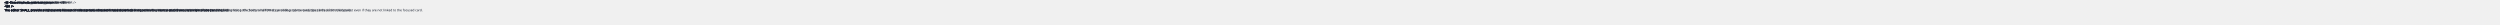
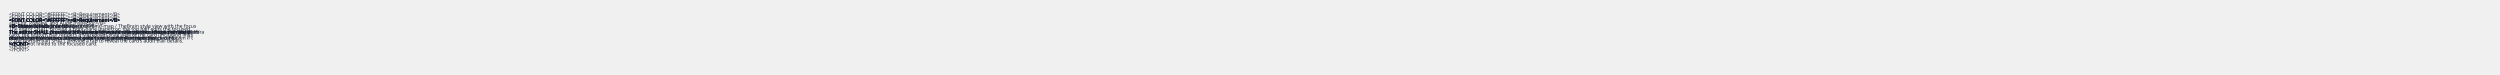
- <svg xmlns="http://www.w3.org/2000/svg" width="12647.00" height="122.51" viewBox="0 0 12647.00 122.51">
+ <svg xmlns="http://www.w3.org/2000/svg" width="6097.00" height="181.91" viewBox="0 0 6097.00 181.91">
  <defs>
    <symbol id="box" overflow="visible" viewBox="0,0,160,100">
      <rect x="1" y="1" width="158" height="98" fill="#00000000" stroke="#FFFFFF" stroke-width="2" />
    </symbol>
    <symbol id="double-box" overflow="visible" viewBox="0,0,160,100">
      <rect x="1" y="1" width="158" height="98" fill="#00000000" stroke="#FFFFFF" stroke-width="2" />
      <rect x="11" y="11" width="138" height="78" fill="#00000000" stroke="#FFFFFF" stroke-width="2" />
    </symbol>
    <symbol id="card" overflow="visible" viewBox="0,0,160,100">
      <path d="M1 99L159 99L159 35L125 1L1 1L1 99Z" fill="#00000000" stroke="#FFFFFF" stroke-width="2" />
      <path d="M125 1V35H159" fill="#00000000" stroke="#FFFFFF" stroke-width="2" />
    </symbol>
    <symbol id="class" overflow="visible" viewBox="0,0,160,100">
      <rect x="1" y="1" width="158" height="98" fill="#00000000" stroke="#FFFFFF" stroke-width="2" />
      <line x1="1" y1="25" x2="159" y2="25" stroke="#FFFFFF" stroke-width="2" />
    </symbol>
    <symbol id="component" overflow="visible" viewBox="0,0,160,100">
      <rect x="11" y="1" width="158" height="98" fill="#00000000" stroke="#FFFFFF" stroke-width="2" />
      <rect x="1" y="20" width="30" height="20" fill="#00000000" stroke="#FFFFFF" stroke-width="2" />
      <rect x="1" y="60" width="30" height="20" fill="#00000000" stroke="#FFFFFF" stroke-width="2" />
    </symbol>
    <symbol id="deployment" overflow="visible" viewBox="0,0,160,100">
      <rect x="1" y="1" width="158" height="98" fill="#00000000" stroke="#FFFFFF" stroke-width="2" />
      <rect x="11" y="11" width="10" height="20" fill="#00000000" stroke="#FFFFFF" stroke-width="2" />
      <rect x="11" y="41" width="10" height="20" fill="#00000000" stroke="#FFFFFF" stroke-width="2" />
      <rect x="11" y="71" width="10" height="20" fill="#00000000" stroke="#FFFFFF" stroke-width="2" />
      <rect x="141" y="11" width="10" height="20" fill="#00000000" stroke="#FFFFFF" stroke-width="2" />
      <rect x="141" y="41" width="10" height="20" fill="#00000000" stroke="#FFFFFF" stroke-width="2" />
      <rect x="141" y="71" width="10" height="20" fill="#00000000" stroke="#FFFFFF" stroke-width="2" />
    </symbol>
    <symbol id="diamond" overflow="visible" viewBox="0,0,160,100">
      <path d="M1 49L80 99L159 49L80 1L1 49Z" fill="#00000000" stroke="#FFFFFF" stroke-width="2" />
    </symbol>
    <symbol id="cylinder" overflow="visible" viewBox="0,0,160,100">
      <ellipse cx="80" cy="20" rx="79" ry="9" fill="#00000000" stroke="#FFFFFF" stroke-width="2" />
      <path d="M1 21V90" fill="#00000000" stroke="#FFFFFF" stroke-width="2" />
      <path d="M159 21V90" fill="#00000000" stroke="#FFFFFF" stroke-width="2" />
      <path d="M1 90A80 10 0 0 0 159 90" fill="#00000000" stroke="#FFFFFF" stroke-width="2" />
    </symbol>
    <symbol id="document" overflow="visible" viewBox="0,0,160,100">
      <path d="M1 90V1H159V90" fill="#00000000" stroke="#FFFFFF" stroke-width="2" />
      <path d="M1 90A40 10 0 0 0 80 90" fill="#00000000" stroke="#FFFFFF" stroke-width="2" />
      <path d="M159 90A40 10 0 0 0 80 90" fill="#00000000" stroke="#FFFFFF" stroke-width="2" />
    </symbol>
    <symbol id="folder" overflow="visible" viewBox="0,0,160,100">
      <path d="M1 99V15L10 1H50L60 15H159V99Z" fill="#00000000" stroke="#FFFFFF" stroke-width="2" />
    </symbol>
    <symbol id="octagon" overflow="visible" viewBox="0,0,160,100">
      <path d="M1 31V70L31 99H129L159 70V30L129 1H31Z" fill="#00000000" stroke="#FFFFFF" stroke-width="2" />
    </symbol>
    <symbol id="oval" overflow="visible" viewBox="0,0,160,100">
      <ellipse rx="79" ry="49" cx="80" cy="50" fill="#00000000" stroke="#FFFFFF" stroke-width="2" />
    </symbol>
    <symbol id="rounded-rectangle" overflow="visible" viewBox="0,0,160,100">
      <rect x="1" y="1" width="158" height="98" rx="30" ry="30" fill="#00000000" stroke="#FFFFFF" stroke-width="2" />
    </symbol>
    <symbol id="ruler" overflow="visible" viewBox="0,0,160,100">
      <rect x="1" y="1" width="158" height="98" fill="#00000000" stroke="#FFFFFF" stroke-width="2" />
      <path d="M10 1V5M20 1V10M30 1V5M40 1V15M50 1V5M60 1V10M70 1V5M80 1V15M90 1V5M100 1V10M110 1V5M120 1V15M130 1V5M140 1V10M150 1V5" stroke="#FFFFFF" stroke-width="2" />
      <path d="M1 20H159" stroke="#FFFFFF" stroke-width="2" />
    </symbol>
    <symbol id="interface" overflow="visible" viewBox="0,0,160,100">
      <path d="M41 99V1H31V99H119A50 50 0 0 0 119 1H41" stroke="#FFFFFF" stroke-width="2" />
      <rect x="1" y="20" width="30" height="10" fill="#00000000" stroke="#FFFFFF" stroke-width="2" />
      <rect x="1" y="70" width="30" height="10" fill="#00000000" stroke="#FFFFFF" stroke-width="2" />
    </symbol>
    <symbol id="trapezoid" overflow="visible" viewBox="0,0,160,100">
      <path d="M 0,100 20,0 h 120 l 20,100 z" fill="#00000000" stroke="#FFFFFF" stroke-width="2" />
    </symbol>
  </defs>
-   <rect x="16.00" y="6.51" width="100.00" height="100.00" fill="none" stroke="#FFF000000FFF" stroke-width="2.00" stroke-dasharray="5 5" />
-   <text x="22.00" y="22.51" text-anchor="start" font-family="&quot;Noto Sans&quot;, Roboto, Verdana, system-ui, sans-serif" font-size="16.00" fill="#111827" dominant-baseline="middle">\N</text>
-   <rect x="16.00" y="6.51" width="100.00" height="100.00" fill="none" stroke="#FFF000000FFF" stroke-width="2.00" stroke-dasharray="5 5" />
-   <text x="22.00" y="-6.29" text-anchor="start" font-family="&quot;Noto Sans&quot;, Roboto, Verdana, system-ui, sans-serif" font-size="16.00" fill="#111827" dominant-baseline="middle">&lt;B&gt;Requirement&lt;/B&gt;&lt;BR /&gt;</text>
-   <text x="22.00" y="12.91" text-anchor="start" font-family="&quot;Noto Sans&quot;, Roboto, Verdana, system-ui, sans-serif" font-size="16.00" fill="#111827" dominant-baseline="middle">&lt;B&gt;Three Pane Layout&lt;/B&gt;&lt;BR /&gt;</text>
-   <text x="22.00" y="32.11" text-anchor="start" font-family="&quot;Noto Sans&quot;, Roboto, Verdana, system-ui, sans-serif" font-size="16.00" fill="#111827" dominant-baseline="middle">&lt;BR /&gt;</text>
-   <text x="22.00" y="51.31" text-anchor="start" font-family="&quot;Noto Sans&quot;, Roboto, Verdana, system-ui, sans-serif" font-size="16.00" fill="#111827" dominant-baseline="middle">The editor SHALL present a three-pane layout (similar to Visual Studio or Obsidian): left navigation tree, central graph view, and right inspector.</text>
-   <rect x="16.00" y="6.51" width="100.00" height="100.00" fill="none" stroke="#FFF000000FFF" stroke-width="2.00" stroke-dasharray="5 5" />
-   <text x="22.00" y="-6.29" text-anchor="start" font-family="&quot;Noto Sans&quot;, Roboto, Verdana, system-ui, sans-serif" font-size="16.00" fill="#111827" dominant-baseline="middle">&lt;B&gt;Requirement&lt;/B&gt;&lt;BR /&gt;</text>
-   <text x="22.00" y="12.91" text-anchor="start" font-family="&quot;Noto Sans&quot;, Roboto, Verdana, system-ui, sans-serif" font-size="16.00" fill="#111827" dominant-baseline="middle">&lt;B&gt;Shortest Path Tree Navigation&lt;/B&gt;&lt;BR /&gt;</text>
-   <text x="22.00" y="32.11" text-anchor="start" font-family="&quot;Noto Sans&quot;, Roboto, Verdana, system-ui, sans-serif" font-size="16.00" fill="#111827" dominant-baseline="middle">&lt;BR /&gt;</text>
-   <text x="22.00" y="51.31" text-anchor="start" font-family="&quot;Noto Sans&quot;, Roboto, Verdana, system-ui, sans-serif" font-size="16.00" fill="#111827" dominant-baseline="middle">The editor SHALL provide a left-pane tree view for navigation, where the tree is derived from a chosen shortest path from the mission root to each card.</text>
-   <rect x="16.00" y="6.51" width="100.00" height="100.00" fill="none" stroke="#FFF000000FFF" stroke-width="2.00" stroke-dasharray="5 5" />
-   <text x="22.00" y="-6.29" text-anchor="start" font-family="&quot;Noto Sans&quot;, Roboto, Verdana, system-ui, sans-serif" font-size="16.00" fill="#111827" dominant-baseline="middle">&lt;B&gt;Requirement&lt;/B&gt;&lt;BR /&gt;</text>
-   <text x="22.00" y="12.91" text-anchor="start" font-family="&quot;Noto Sans&quot;, Roboto, Verdana, system-ui, sans-serif" font-size="16.00" fill="#111827" dominant-baseline="middle">&lt;B&gt;Brain Style Graph Navigation&lt;/B&gt;&lt;BR /&gt;</text>
-   <text x="22.00" y="32.11" text-anchor="start" font-family="&quot;Noto Sans&quot;, Roboto, Verdana, system-ui, sans-serif" font-size="16.00" fill="#111827" dominant-baseline="middle">&lt;BR /&gt;</text>
-   <text x="22.00" y="51.31" text-anchor="start" font-family="&quot;Noto Sans&quot;, Roboto, Verdana, system-ui, sans-serif" font-size="16.00" fill="#111827" dominant-baseline="middle">The editor SHALL provide a central mind-map / TheBrain style view with the focused card centered. The view SHALL show the parent (from the chosen shortest-path chain), and MAY show siblings (same card_type) linked from that parent even if they are not linked to the focused card.</text>
-   <rect x="16.00" y="6.51" width="100.00" height="100.00" fill="none" stroke="#FFF000000FFF" stroke-width="2.00" stroke-dasharray="5 5" />
-   <text x="22.00" y="-6.29" text-anchor="start" font-family="&quot;Noto Sans&quot;, Roboto, Verdana, system-ui, sans-serif" font-size="16.00" fill="#111827" dominant-baseline="middle">&lt;B&gt;Requirement&lt;/B&gt;&lt;BR /&gt;</text>
-   <text x="22.00" y="12.91" text-anchor="start" font-family="&quot;Noto Sans&quot;, Roboto, Verdana, system-ui, sans-serif" font-size="16.00" fill="#111827" dominant-baseline="middle">&lt;B&gt;Edit, Preview, and Audit Inspector&lt;/B&gt;&lt;BR /&gt;</text>
-   <text x="22.00" y="32.11" text-anchor="start" font-family="&quot;Noto Sans&quot;, Roboto, Verdana, system-ui, sans-serif" font-size="16.00" fill="#111827" dominant-baseline="middle">&lt;BR /&gt;</text>
-   <text x="22.00" y="51.31" text-anchor="start" font-family="&quot;Noto Sans&quot;, Roboto, Verdana, system-ui, sans-serif" font-size="16.00" fill="#111827" dominant-baseline="middle">The editor SHALL provide a right-pane inspector: the top half edits the focused card; the bottom half renders a Markdown-style view of the card (including links). The bottom half SHALL provide a tab to reveal the card’s audit trail details.</text>
-   <rect x="16.00" y="6.51" width="100.00" height="100.00" fill="none" stroke="#FFF000000FFF" stroke-width="2.00" stroke-dasharray="5 5" />
-   <text x="22.00" y="-6.29" text-anchor="start" font-family="&quot;Noto Sans&quot;, Roboto, Verdana, system-ui, sans-serif" font-size="16.00" fill="#111827" dominant-baseline="middle">&lt;B&gt;Requirement&lt;/B&gt;&lt;BR /&gt;</text>
-   <text x="22.00" y="12.91" text-anchor="start" font-family="&quot;Noto Sans&quot;, Roboto, Verdana, system-ui, sans-serif" font-size="16.00" fill="#111827" dominant-baseline="middle">&lt;B&gt;Dioxus UI&lt;/B&gt;&lt;BR /&gt;</text>
-   <text x="22.00" y="32.11" text-anchor="start" font-family="&quot;Noto Sans&quot;, Roboto, Verdana, system-ui, sans-serif" font-size="16.00" fill="#111827" dominant-baseline="middle">&lt;BR /&gt;</text>
-   <text x="22.00" y="51.31" text-anchor="start" font-family="&quot;Noto Sans&quot;, Roboto, Verdana, system-ui, sans-serif" font-size="16.00" fill="#111827" dominant-baseline="middle">The standalone editor SHOULD be implemented using Dioxus as the primary UI library.</text>
-   <rect x="16.00" y="6.51" width="100.00" height="100.00" fill="none" stroke="#FFF000000FFF" stroke-width="2.00" stroke-dasharray="5 5" />
-   <text x="22.00" y="-6.29" text-anchor="start" font-family="&quot;Noto Sans&quot;, Roboto, Verdana, system-ui, sans-serif" font-size="16.00" fill="#111827" dominant-baseline="middle">&lt;B&gt;Requirement&lt;/B&gt;&lt;BR /&gt;</text>
-   <text x="22.00" y="12.91" text-anchor="start" font-family="&quot;Noto Sans&quot;, Roboto, Verdana, system-ui, sans-serif" font-size="16.00" fill="#111827" dominant-baseline="middle">&lt;B&gt;Reuse aurora_shared&lt;/B&gt;&lt;BR /&gt;</text>
-   <text x="22.00" y="32.11" text-anchor="start" font-family="&quot;Noto Sans&quot;, Roboto, Verdana, system-ui, sans-serif" font-size="16.00" fill="#111827" dominant-baseline="middle">&lt;BR /&gt;</text>
-   <text x="22.00" y="51.31" text-anchor="start" font-family="&quot;Noto Sans&quot;, Roboto, Verdana, system-ui, sans-serif" font-size="16.00" fill="#111827" dominant-baseline="middle">The editor SHALL reuse aurora_shared for model discovery/loading and validation/rendering semantics to stay consistent with other Aurora tooling.</text>
-   <rect x="16.00" y="6.51" width="100.00" height="100.00" fill="none" stroke="#FFF000000FFF" stroke-width="2.00" stroke-dasharray="5 5" />
-   <text x="22.00" y="-6.29" text-anchor="start" font-family="&quot;Noto Sans&quot;, Roboto, Verdana, system-ui, sans-serif" font-size="16.00" fill="#111827" dominant-baseline="middle">&lt;B&gt;Requirement&lt;/B&gt;&lt;BR /&gt;</text>
-   <text x="22.00" y="12.91" text-anchor="start" font-family="&quot;Noto Sans&quot;, Roboto, Verdana, system-ui, sans-serif" font-size="16.00" fill="#111827" dominant-baseline="middle">&lt;B&gt;Safe Workspace Persistence&lt;/B&gt;&lt;BR /&gt;</text>
-   <text x="22.00" y="32.11" text-anchor="start" font-family="&quot;Noto Sans&quot;, Roboto, Verdana, system-ui, sans-serif" font-size="16.00" fill="#111827" dominant-baseline="middle">&lt;BR /&gt;</text>
-   <text x="22.00" y="51.31" text-anchor="start" font-family="&quot;Noto Sans&quot;, Roboto, Verdana, system-ui, sans-serif" font-size="16.00" fill="#111827" dominant-baseline="middle">The editor SHALL persist edits to model files in a safe manner that avoids partial writes and preserves schema validity (e.g., atomic replace per card file).</text>
+   <rect x="16.00" y="65.91" width="100.00" height="100.00" fill="none" stroke="#FFF000000FFF" stroke-width="2.00" stroke-dasharray="5 5" />
+   <text x="22.00" y="49.11" text-anchor="start" font-family="Noto Sans" font-size="12.00" fill="#111827" dominant-baseline="middle">&lt;FONT COLOR="#FFFFFF"&gt;&lt;B&gt;Requirement&lt;/B&gt;</text>
+   <text x="22.00" y="63.51" text-anchor="start" font-family="Noto Sans" font-size="12.00" fill="#111827" dominant-baseline="middle">&lt;B&gt;Safe Workspace Persistence&lt;/B&gt;</text>
+   <text x="22.00" y="77.91" text-anchor="start" font-family="Noto Sans" font-size="12.00" fill="#111827" dominant-baseline="middle">The editor SHALL persist edits to model files in a safe manner that avoids parti</text>
+   <text x="22.00" y="92.31" text-anchor="start" font-family="Noto Sans" font-size="12.00" fill="#111827" dominant-baseline="middle">al writes and preserves schema validity (e.g., atomic replace per card file).</text>
+   <text x="22.00" y="106.71" text-anchor="start" font-family="Noto Sans" font-size="12.00" fill="#111827" dominant-baseline="middle">&lt;/FONT&gt;</text>
+   <rect x="16.00" y="65.91" width="100.00" height="100.00" fill="none" stroke="#FFF000000FFF" stroke-width="2.00" stroke-dasharray="5 5" />
+   <text x="22.00" y="49.11" text-anchor="start" font-family="Noto Sans" font-size="12.00" fill="#111827" dominant-baseline="middle">&lt;FONT COLOR="#FFFFFF"&gt;&lt;B&gt;Requirement&lt;/B&gt;</text>
+   <text x="22.00" y="63.51" text-anchor="start" font-family="Noto Sans" font-size="12.00" fill="#111827" dominant-baseline="middle">&lt;B&gt;Dioxus UI&lt;/B&gt;</text>
+   <text x="22.00" y="77.91" text-anchor="start" font-family="Noto Sans" font-size="12.00" fill="#111827" dominant-baseline="middle">The standalone editor SHOULD be implemented using Dioxus as the primary UI libra</text>
+   <text x="22.00" y="92.31" text-anchor="start" font-family="Noto Sans" font-size="12.00" fill="#111827" dominant-baseline="middle">ry.</text>
+   <text x="22.00" y="106.71" text-anchor="start" font-family="Noto Sans" font-size="12.00" fill="#111827" dominant-baseline="middle">&lt;/FONT&gt;</text>
+   <rect x="16.00" y="65.91" width="100.00" height="100.00" fill="none" stroke="#FFF000000FFF" stroke-width="2.00" stroke-dasharray="5 5" />
+   <text x="22.00" y="34.71" text-anchor="start" font-family="Noto Sans" font-size="12.00" fill="#111827" dominant-baseline="middle">&lt;FONT COLOR="#FFFFFF"&gt;&lt;B&gt;Requirement&lt;/B&gt;</text>
+   <text x="22.00" y="49.11" text-anchor="start" font-family="Noto Sans" font-size="12.00" fill="#111827" dominant-baseline="middle">&lt;B&gt;Brain Style Graph Navigation&lt;/B&gt;</text>
+   <text x="22.00" y="63.51" text-anchor="start" font-family="Noto Sans" font-size="12.00" fill="#111827" dominant-baseline="middle">The editor SHALL provide a central mind-map / TheBrain style view with the focus</text>
+   <text x="22.00" y="77.91" text-anchor="start" font-family="Noto Sans" font-size="12.00" fill="#111827" dominant-baseline="middle">ed card centered. The view SHALL show the parent (from the chosen shortest-path</text>
+   <text x="22.00" y="92.31" text-anchor="start" font-family="Noto Sans" font-size="12.00" fill="#111827" dominant-baseline="middle">chain), and MAY show siblings (same card_type) linked from that parent even if t</text>
+   <text x="22.00" y="106.71" text-anchor="start" font-family="Noto Sans" font-size="12.00" fill="#111827" dominant-baseline="middle">hey are not linked to the focused card.</text>
+   <text x="22.00" y="121.11" text-anchor="start" font-family="Noto Sans" font-size="12.00" fill="#111827" dominant-baseline="middle">&lt;/FONT&gt;</text>
+   <rect x="16.00" y="65.91" width="100.00" height="100.00" fill="none" stroke="#FFF000000FFF" stroke-width="2.00" stroke-dasharray="5 5" />
+   <text x="22.00" y="49.11" text-anchor="start" font-family="Noto Sans" font-size="12.00" fill="#111827" dominant-baseline="middle">&lt;FONT COLOR="#FFFFFF"&gt;&lt;B&gt;Requirement&lt;/B&gt;</text>
+   <text x="22.00" y="63.51" text-anchor="start" font-family="Noto Sans" font-size="12.00" fill="#111827" dominant-baseline="middle">&lt;B&gt;Three Pane Layout&lt;/B&gt;</text>
+   <text x="22.00" y="77.91" text-anchor="start" font-family="Noto Sans" font-size="12.00" fill="#111827" dominant-baseline="middle">The editor SHALL present a three-pane layout (similar to Visual Studio or Obsidi</text>
+   <text x="22.00" y="92.31" text-anchor="start" font-family="Noto Sans" font-size="12.00" fill="#111827" dominant-baseline="middle">an): left navigation tree, central graph view, and right inspector.</text>
+   <text x="22.00" y="106.71" text-anchor="start" font-family="Noto Sans" font-size="12.00" fill="#111827" dominant-baseline="middle">&lt;/FONT&gt;</text>
+   <rect x="16.00" y="65.91" width="100.00" height="100.00" fill="none" stroke="#FFF000000FFF" stroke-width="2.00" stroke-dasharray="5 5" />
+   <text x="22.00" y="49.11" text-anchor="start" font-family="Noto Sans" font-size="12.00" fill="#111827" dominant-baseline="middle">&lt;FONT COLOR="#FFFFFF"&gt;&lt;B&gt;Requirement&lt;/B&gt;</text>
+   <text x="22.00" y="63.51" text-anchor="start" font-family="Noto Sans" font-size="12.00" fill="#111827" dominant-baseline="middle">&lt;B&gt;Reuse aurora_shared&lt;/B&gt;</text>
+   <text x="22.00" y="77.91" text-anchor="start" font-family="Noto Sans" font-size="12.00" fill="#111827" dominant-baseline="middle">The editor SHALL reuse aurora_shared for model discovery/loading and validation/</text>
+   <text x="22.00" y="92.31" text-anchor="start" font-family="Noto Sans" font-size="12.00" fill="#111827" dominant-baseline="middle">rendering semantics to stay consistent with other Aurora tooling.</text>
+   <text x="22.00" y="106.71" text-anchor="start" font-family="Noto Sans" font-size="12.00" fill="#111827" dominant-baseline="middle">&lt;/FONT&gt;</text>
+   <rect x="16.00" y="65.91" width="100.00" height="100.00" fill="none" stroke="#FFF000000FFF" stroke-width="2.00" stroke-dasharray="5 5" />
+   <text x="22.00" y="49.11" text-anchor="start" font-family="Noto Sans" font-size="12.00" fill="#111827" dominant-baseline="middle">&lt;FONT COLOR="#FFFFFF"&gt;&lt;B&gt;Requirement&lt;/B&gt;</text>
+   <text x="22.00" y="63.51" text-anchor="start" font-family="Noto Sans" font-size="12.00" fill="#111827" dominant-baseline="middle">&lt;B&gt;Shortest Path Tree Navigation&lt;/B&gt;</text>
+   <text x="22.00" y="77.91" text-anchor="start" font-family="Noto Sans" font-size="12.00" fill="#111827" dominant-baseline="middle">The editor SHALL provide a left-pane tree view for navigation, where the tree is</text>
+   <text x="22.00" y="92.31" text-anchor="start" font-family="Noto Sans" font-size="12.00" fill="#111827" dominant-baseline="middle">derived from a chosen shortest path from the mission root to each card.</text>
+   <text x="22.00" y="106.71" text-anchor="start" font-family="Noto Sans" font-size="12.00" fill="#111827" dominant-baseline="middle">&lt;/FONT&gt;</text>
+   <rect x="16.00" y="65.91" width="100.00" height="100.00" fill="none" stroke="#FFF000000FFF" stroke-width="2.00" stroke-dasharray="5 5" />
+   <text x="22.00" y="41.91" text-anchor="start" font-family="Noto Sans" font-size="12.00" fill="#111827" dominant-baseline="middle">&lt;FONT COLOR="#FFFFFF"&gt;&lt;B&gt;Requirement&lt;/B&gt;</text>
+   <text x="22.00" y="56.31" text-anchor="start" font-family="Noto Sans" font-size="12.00" fill="#111827" dominant-baseline="middle">&lt;B&gt;Edit, Preview, and Audit Inspector&lt;/B&gt;</text>
+   <text x="22.00" y="70.71" text-anchor="start" font-family="Noto Sans" font-size="12.00" fill="#111827" dominant-baseline="middle">The editor SHALL provide a right-pane inspector: the top half edits the focused</text>
+   <text x="22.00" y="85.11" text-anchor="start" font-family="Noto Sans" font-size="12.00" fill="#111827" dominant-baseline="middle">card; the bottom half renders a Markdown-style view of the card (including links</text>
+   <text x="22.00" y="99.51" text-anchor="start" font-family="Noto Sans" font-size="12.00" fill="#111827" dominant-baseline="middle">). The bottom half SHALL provide a tab to reveal the card’s audit trail details.</text>
+   <text x="22.00" y="113.91" text-anchor="start" font-family="Noto Sans" font-size="12.00" fill="#111827" dominant-baseline="middle">&lt;/FONT&gt;</text>
</svg>
